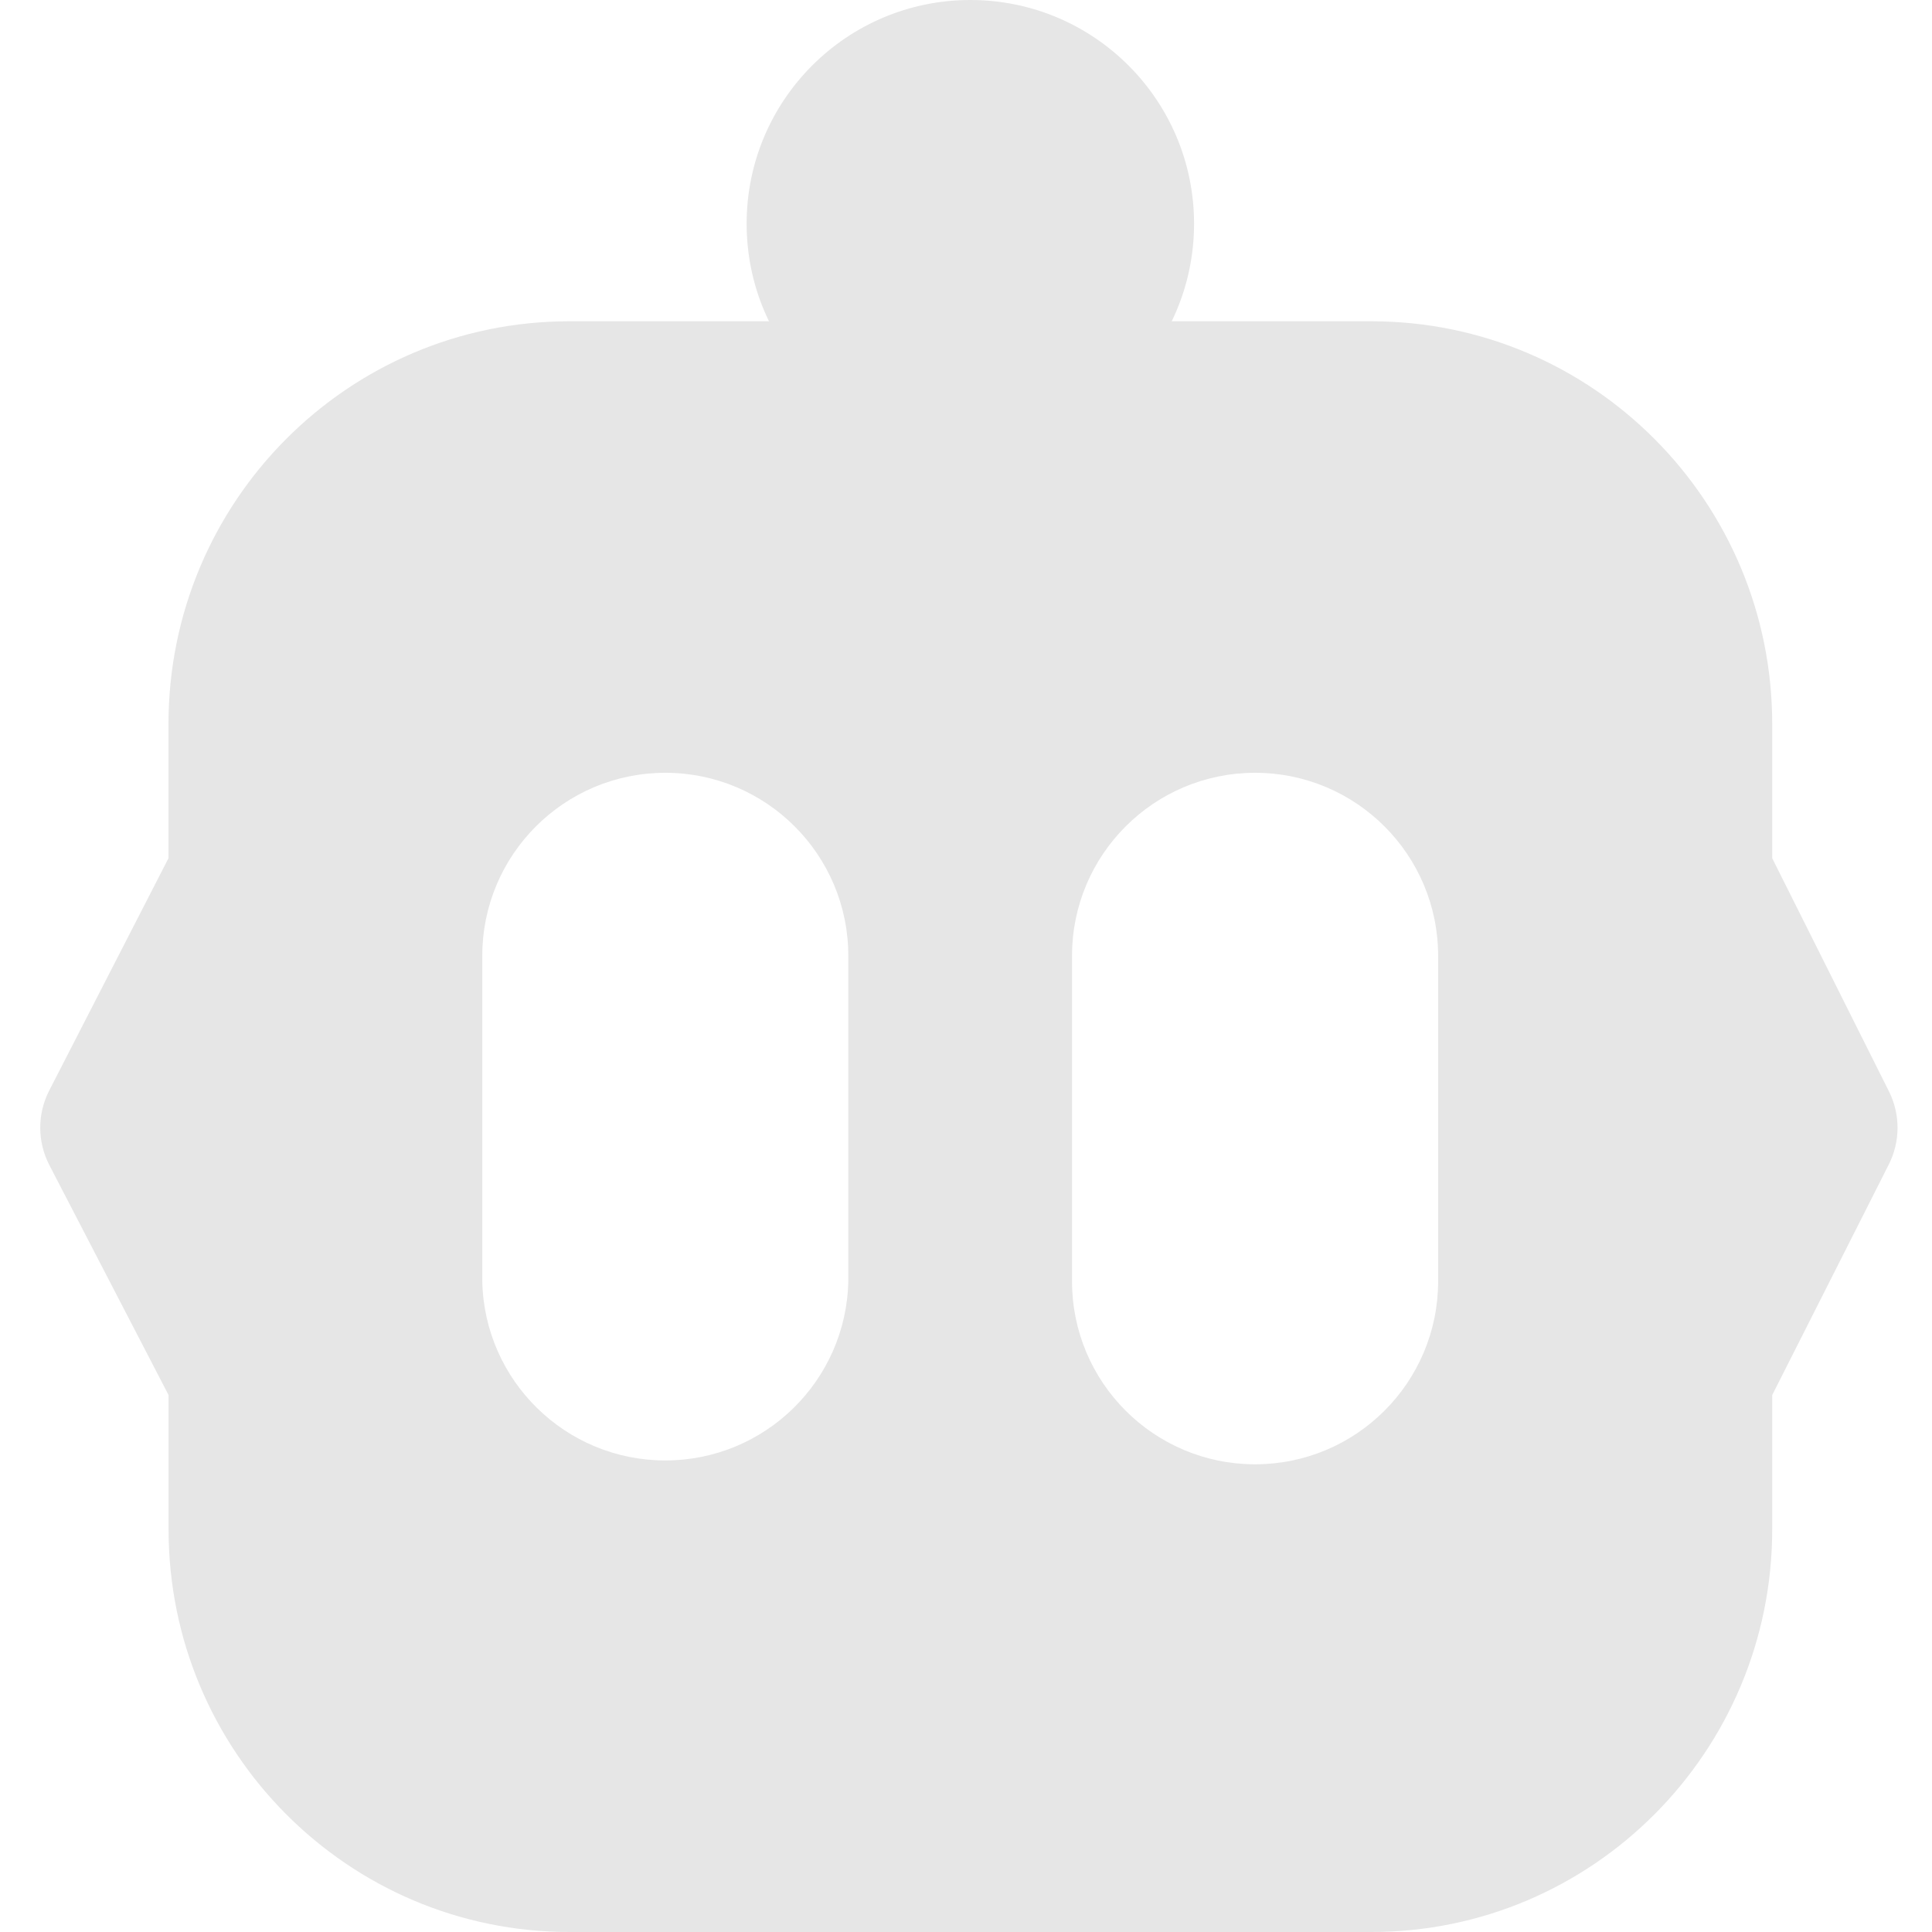
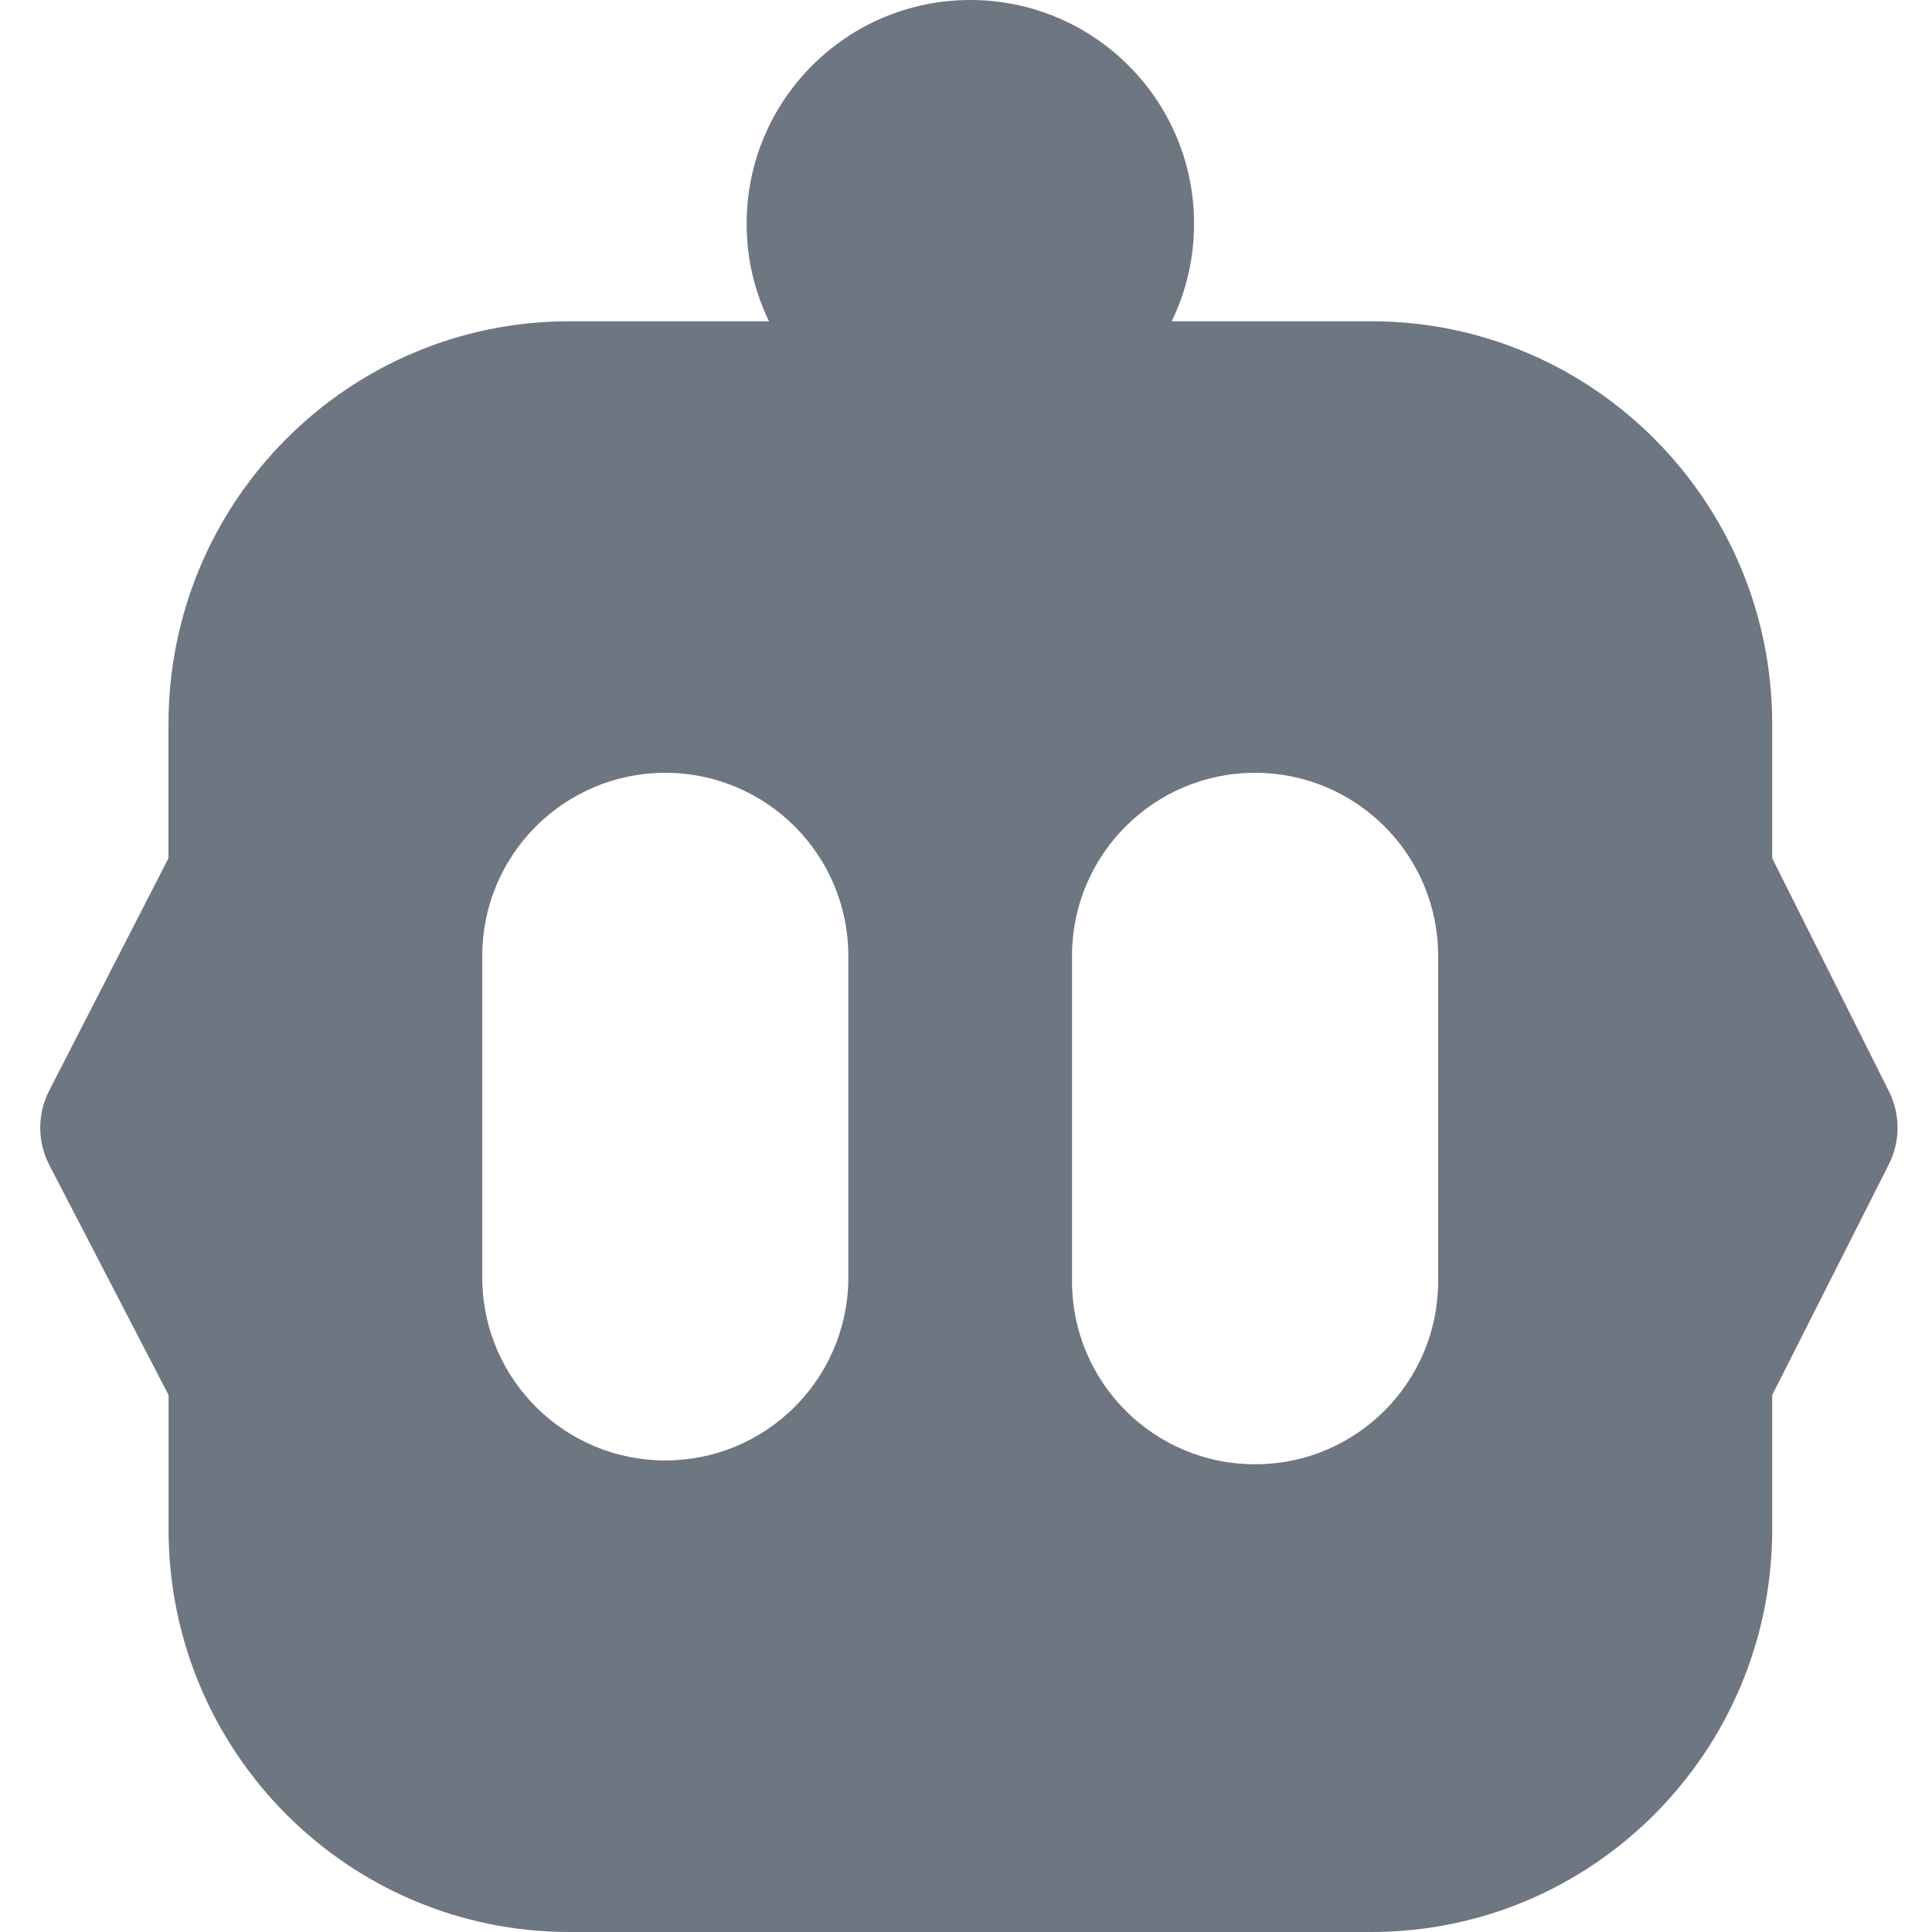
- <svg xmlns="http://www.w3.org/2000/svg" fill="#e6e6e6" fill-rule="evenodd" height="1em" style="flex:none;line-height:1" viewBox="0 0 24 24" width="1em">
+ <svg xmlns="http://www.w3.org/2000/svg" fill="#6e7681" fill-rule="evenodd" height="1em" style="flex:none;line-height:1" viewBox="0 0 24 24" width="1em">
  <path d="M17.035 3.991c2.75 0 4.98 2.24 4.98 5.003v1.667l1.45 2.896a1.01 1.01 0 01-.002.909l-1.448 2.864v1.668c0 2.762-2.23 5.002-4.98 5.002H7.074c-2.751 0-4.98-2.24-4.98-5.002V17.33l-1.48-2.855a1.01 1.01 0 01-.003-.927l1.482-2.887V8.994c0-2.763 2.23-5.003 4.98-5.003h9.962zM8.265 9.6a2.274 2.274 0 00-2.274 2.274v4.042a2.274 2.274 0 004.547 0v-4.042A2.274 2.274 0 008.265 9.6zm7.326 0a2.274 2.274 0 00-2.274 2.274v4.042a2.274 2.274 0 104.548 0v-4.042A2.274 2.274 0 0015.59 9.6z" />
  <path d="M12.054 5.558a2.779 2.779 0 100-5.558 2.779 2.779 0 000 5.558z" />
</svg>
